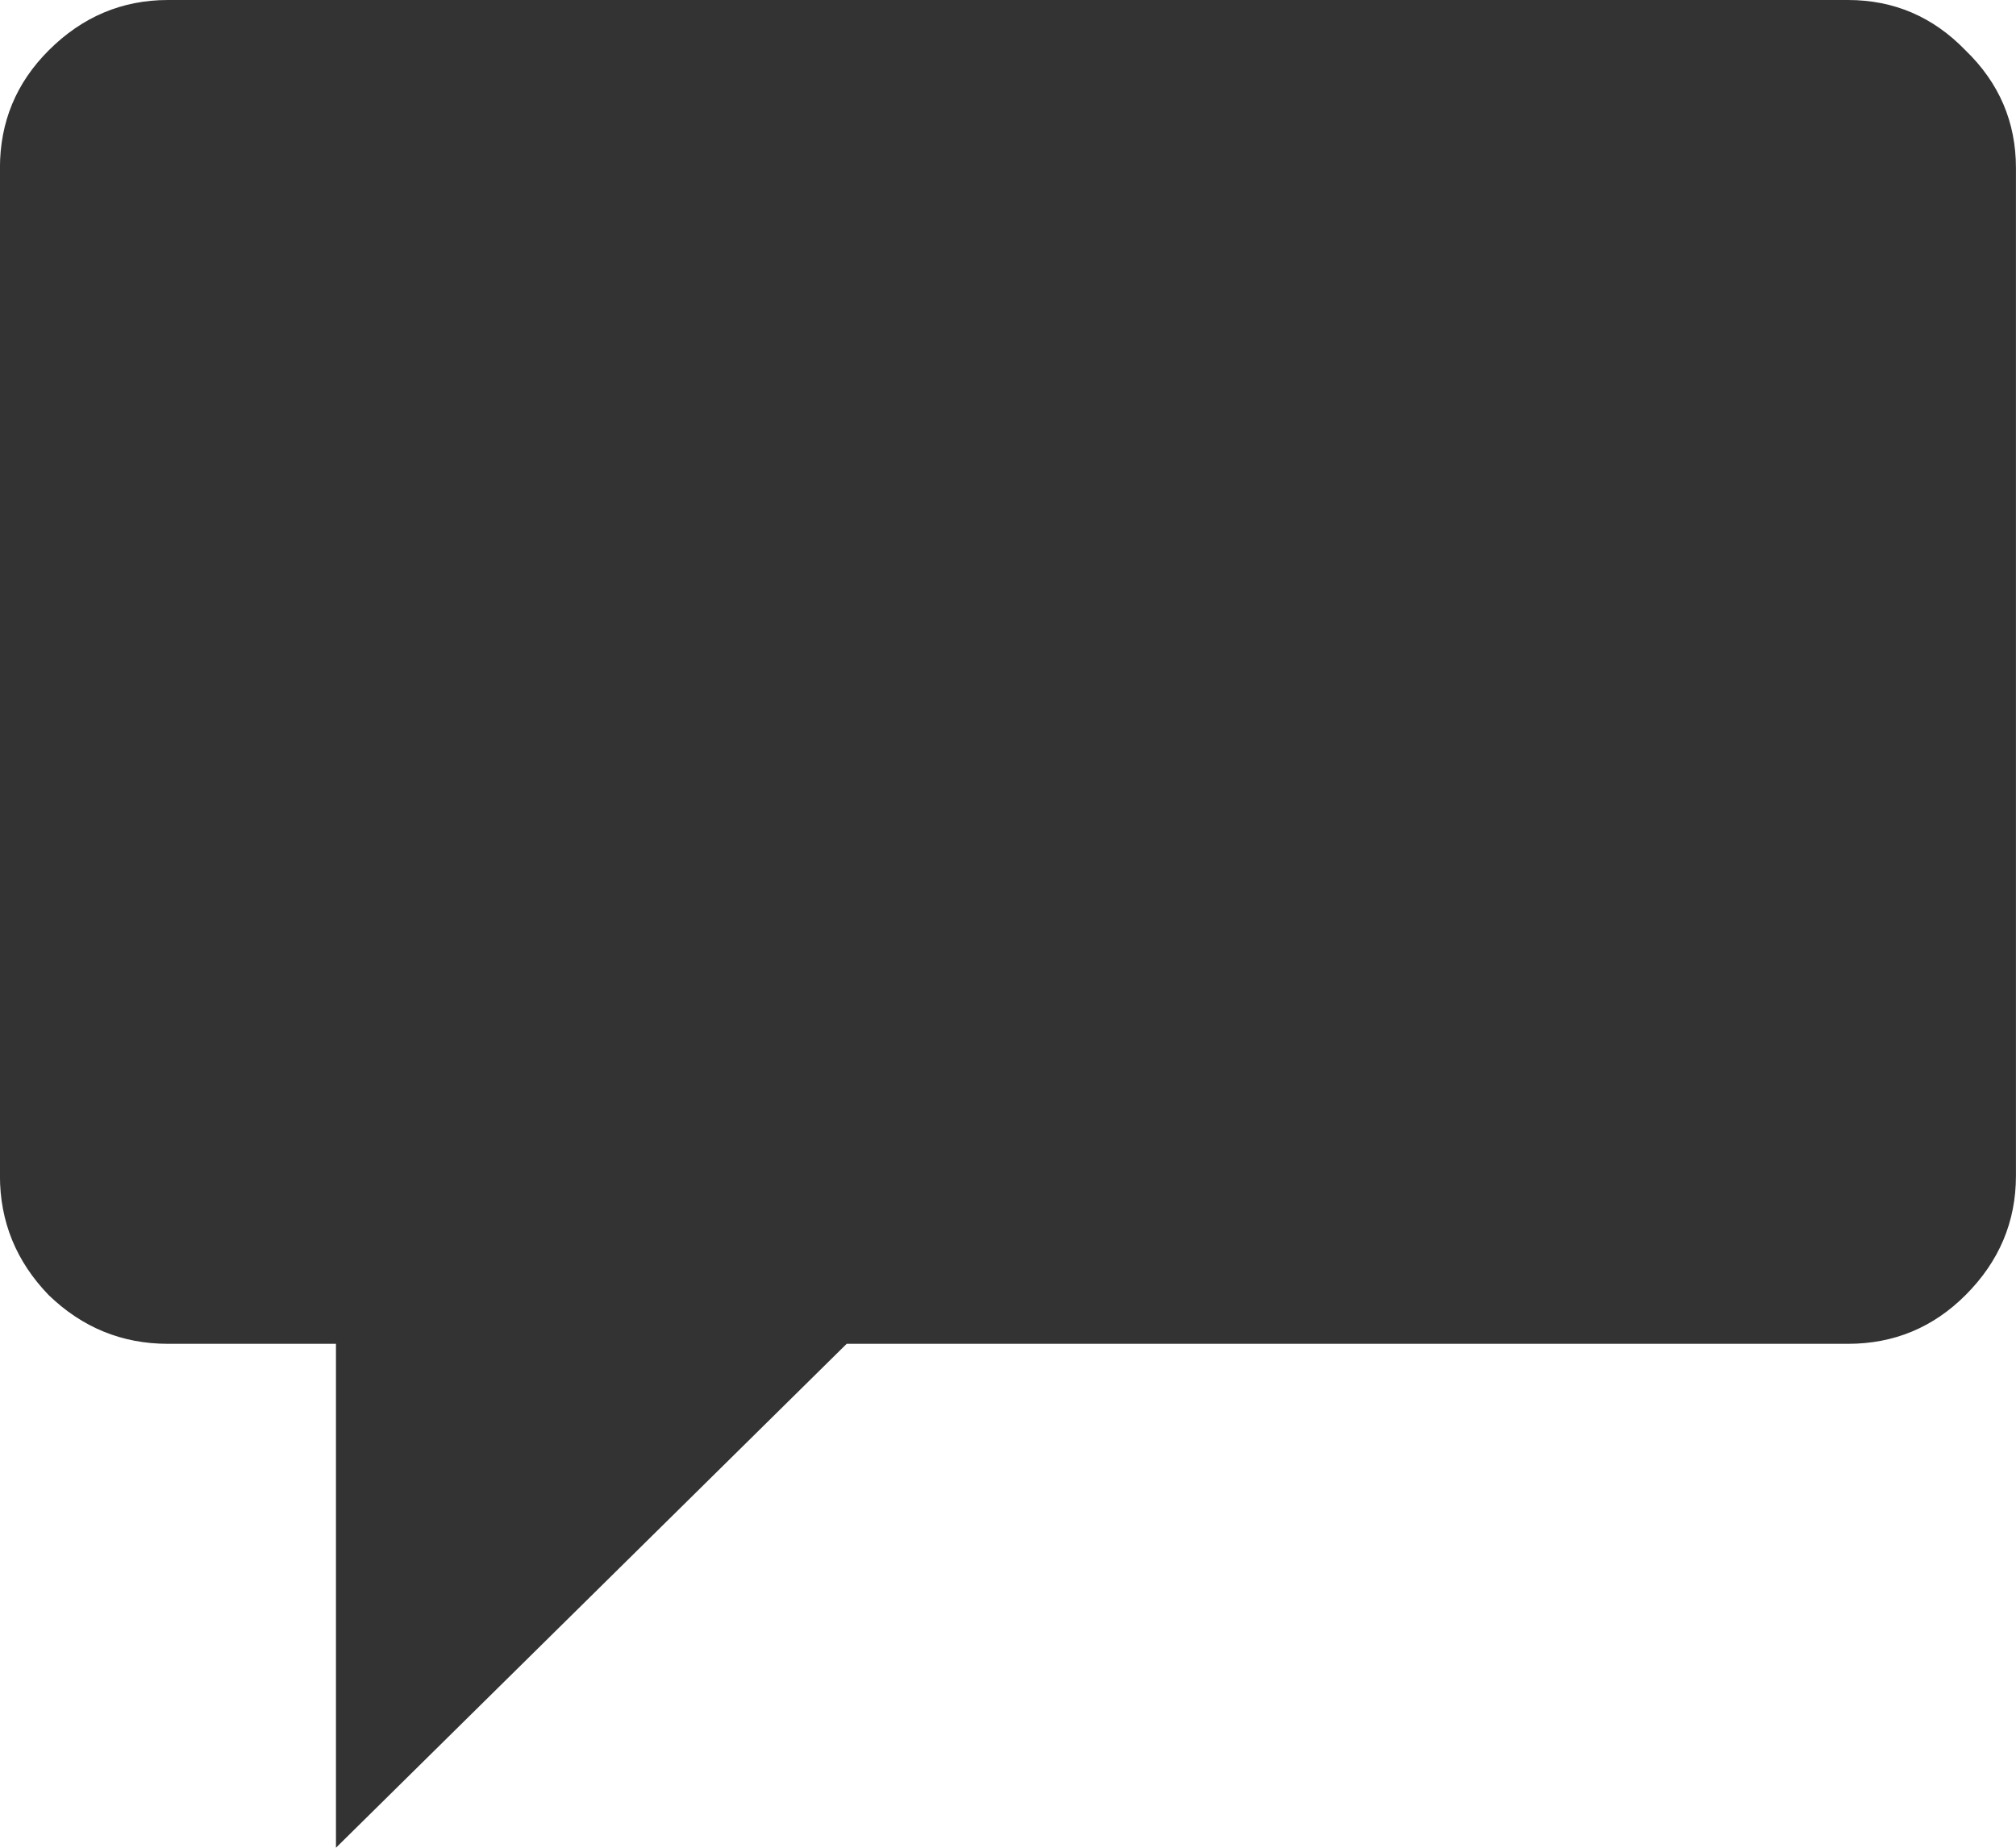
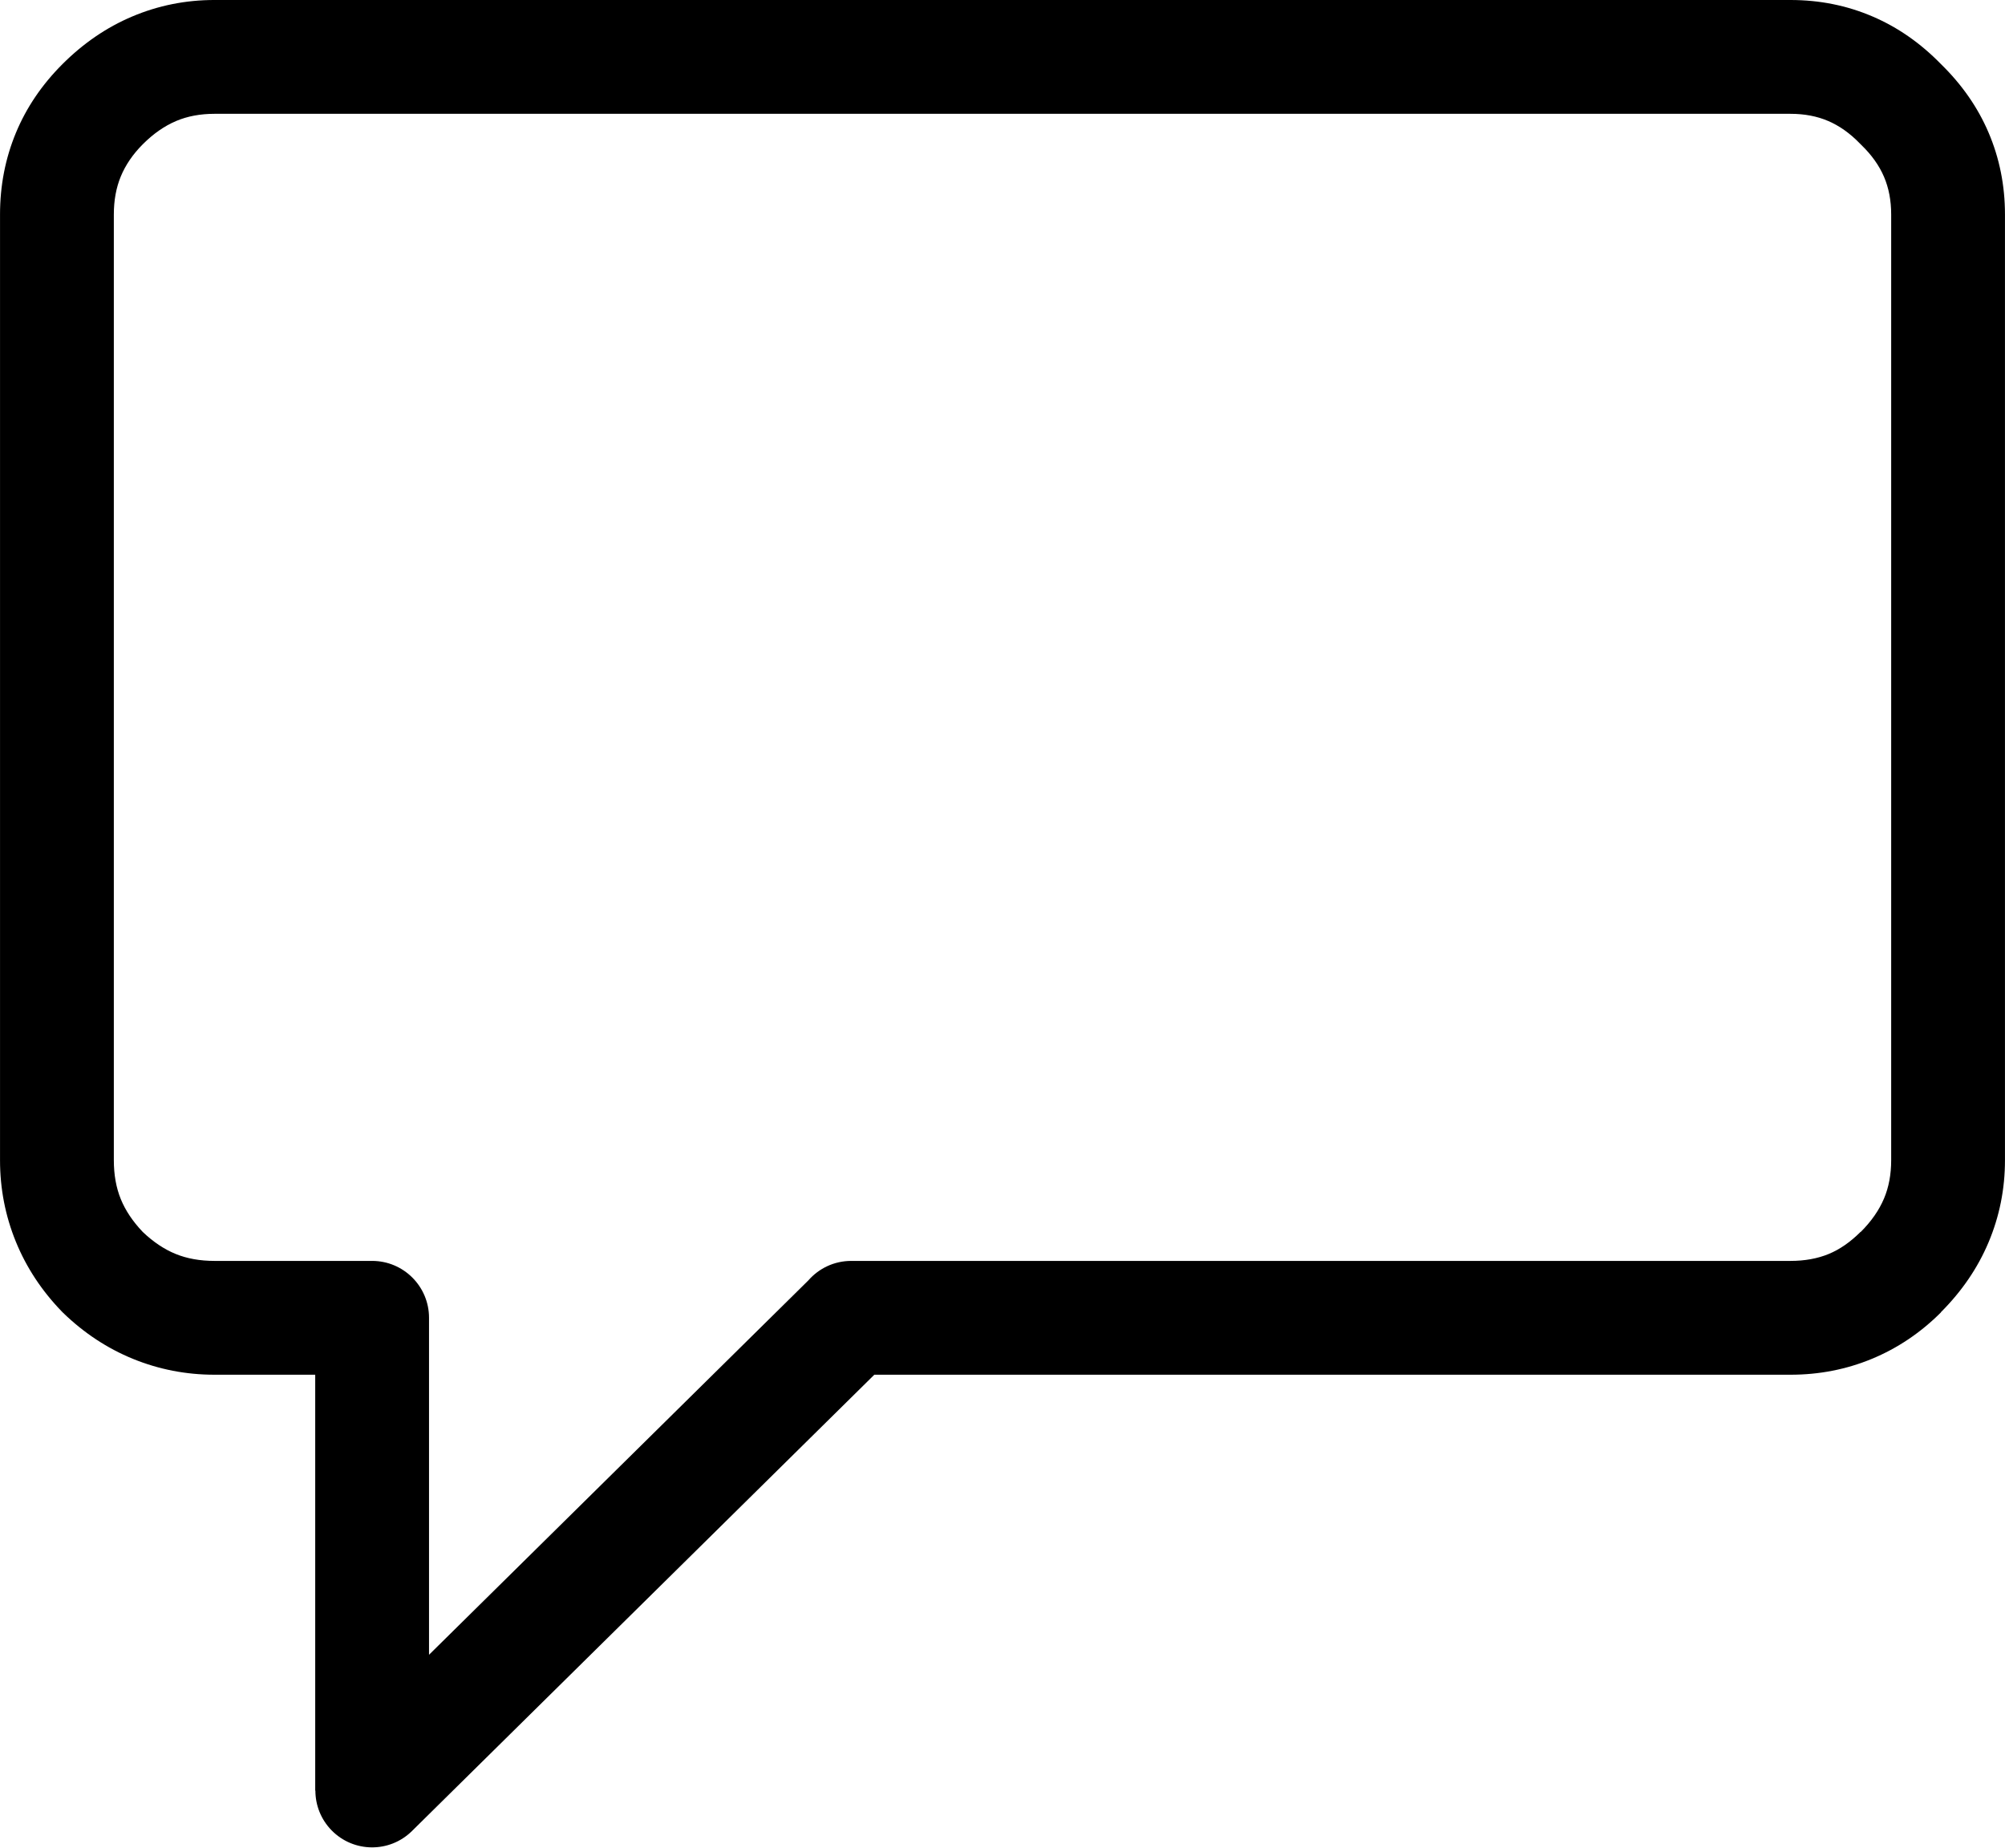
- <svg xmlns="http://www.w3.org/2000/svg" width="40" height="36.667" id="svg5551" version="1.1">
-   <defs id="defs5553" />
-   <g id="layer1" transform="translate(-427.3599,-494.8781)">
-     <g transform="translate(383.9918,544.8631)" style="font-size:40px;font-style:normal;font-variant:normal;font-weight:normal;font-stretch:normal;line-height:125%;letter-spacing:0px;word-spacing:0px;fill:#333333;fill-opacity:1;stroke:none;font-family:GLYPHICONS Halflings;-inkscape-font-specification:GLYPHICONS Halflings" id="text3520">
-       <path d="m 46.701,-49.985 33.333,0 c 0.911,3.7e-5 1.689,0.333 2.333,1 0.667,0.644 1,1.422 1,2.333 l 0,20 c -4e-5,0.911 -0.333,1.7 -1,2.367 -0.644,0.644 -1.422,0.967 -2.333,0.967 l -19.867,0 -10.133,10 0,-10 -3.333,0 c -0.911,10e-6 -1.7,-0.322 -2.367,-0.967 -0.644,-0.667 -0.967,-1.456 -0.967,-2.367 l 0,-20 c 0,-0.911 0.322,-1.689 0.967,-2.333 0.667,-0.667 1.456,-1 2.367,-1" id="path3525" style="fill:#333333;fill-opacity:1" />
-     </g>
+ <svg xmlns="http://www.w3.org/2000/svg" xml:space="preserve" width="24.863mm" height="22.906mm" version="1.1" style="shape-rendering:geometricPrecision; text-rendering:geometricPrecision; image-rendering:optimizeQuality; fill-rule:evenodd; clip-rule:evenodd" viewBox="0 0 3734.93 3441.05">
+   <defs>
+     <style type="text/css">
+    
+     .fil0 {fill:black;fill-rule:nonzero}
+    
+   </style>
+   </defs>
+   <g id="Layer_x0020_1">
+     <path class="fil0" d="M399.58 0l2935.78 0c54.19,0 105.2,10.23 152.94,30.72 46.79,20.04 89.25,49.59 127.31,88.6 38.98,38.04 68.55,80.47 88.6,127.28 20.46,47.79 30.72,98.8 30.72,152.97l0 1761.49c0,53.72 -10.25,104.84 -30.72,153.27 -20.08,47.55 -49.63,90.87 -88.63,129.88l0.21 0.21c-37.89,37.89 -80.82,66.8 -128.74,86.65 -47.58,19.69 -98.16,29.58 -151.69,29.58l-1706.68 0 -861.42 850.06c-41.61,40.92 -108.54,40.36 -149.46,-1.25 -20.23,-20.58 -30.33,-47.35 -30.33,-74.1l-0.32 0 0 -774.71 -187.58 0c-53.09,0 -103.77,-9.88 -152.04,-29.59 -47.71,-19.5 -90.97,-47.98 -129.67,-85.39l-2.9 -2.9c-37.41,-38.7 -65.89,-81.96 -85.39,-129.67 -19.71,-48.25 -29.58,-98.95 -29.58,-152.04l0 -1761.49c0,-53.84 9.87,-104.57 29.58,-152.12 19.45,-46.94 48.34,-89.61 86.63,-127.91 39.07,-39.09 82.47,-68.71 130.09,-88.83 48.45,-20.48 99.55,-30.72 153.27,-30.72zm2935.78 211.99l-2935.78 0c-26.51,0 -50.29,4.45 -71.31,13.32 -21.83,9.22 -42.59,23.66 -62.19,43.28 -18.45,18.46 -32.18,38.5 -41.09,60.01 -8.65,20.9 -12.99,44.57 -12.99,70.97l0 1761.49c0,27.15 4.34,51.35 12.99,72.54 8.64,21.17 22.31,41.58 40.92,61.13 19.54,18.61 39.96,32.28 61.13,40.92 21.21,8.67 45.4,13.01 72.54,13.01l293.58 0c58.53,0 106,47.47 106,106l0 627.63 706.54 -697.23c19.44,-22.31 48.04,-36.4 79.93,-36.4l1749.73 0c26.66,0 50.49,-4.34 71.39,-12.99 20.58,-8.52 40.33,-22.25 59.19,-41.1l0.21 0.21 0.2 -0.21c19.62,-19.6 34.06,-40.36 43.28,-62.19 8.88,-21 13.32,-44.8 13.32,-71.31l0 -1761.49c0,-26.05 -4.46,-49.45 -13.32,-70.17 -9.03,-21.08 -23.07,-40.83 -42.03,-59.16l-2.9 -2.9c-18.34,-18.97 -38.1,-33 -59.19,-42.03 -20.7,-8.88 -44.09,-13.32 -70.14,-13.32z" />
  </g>
</svg>
